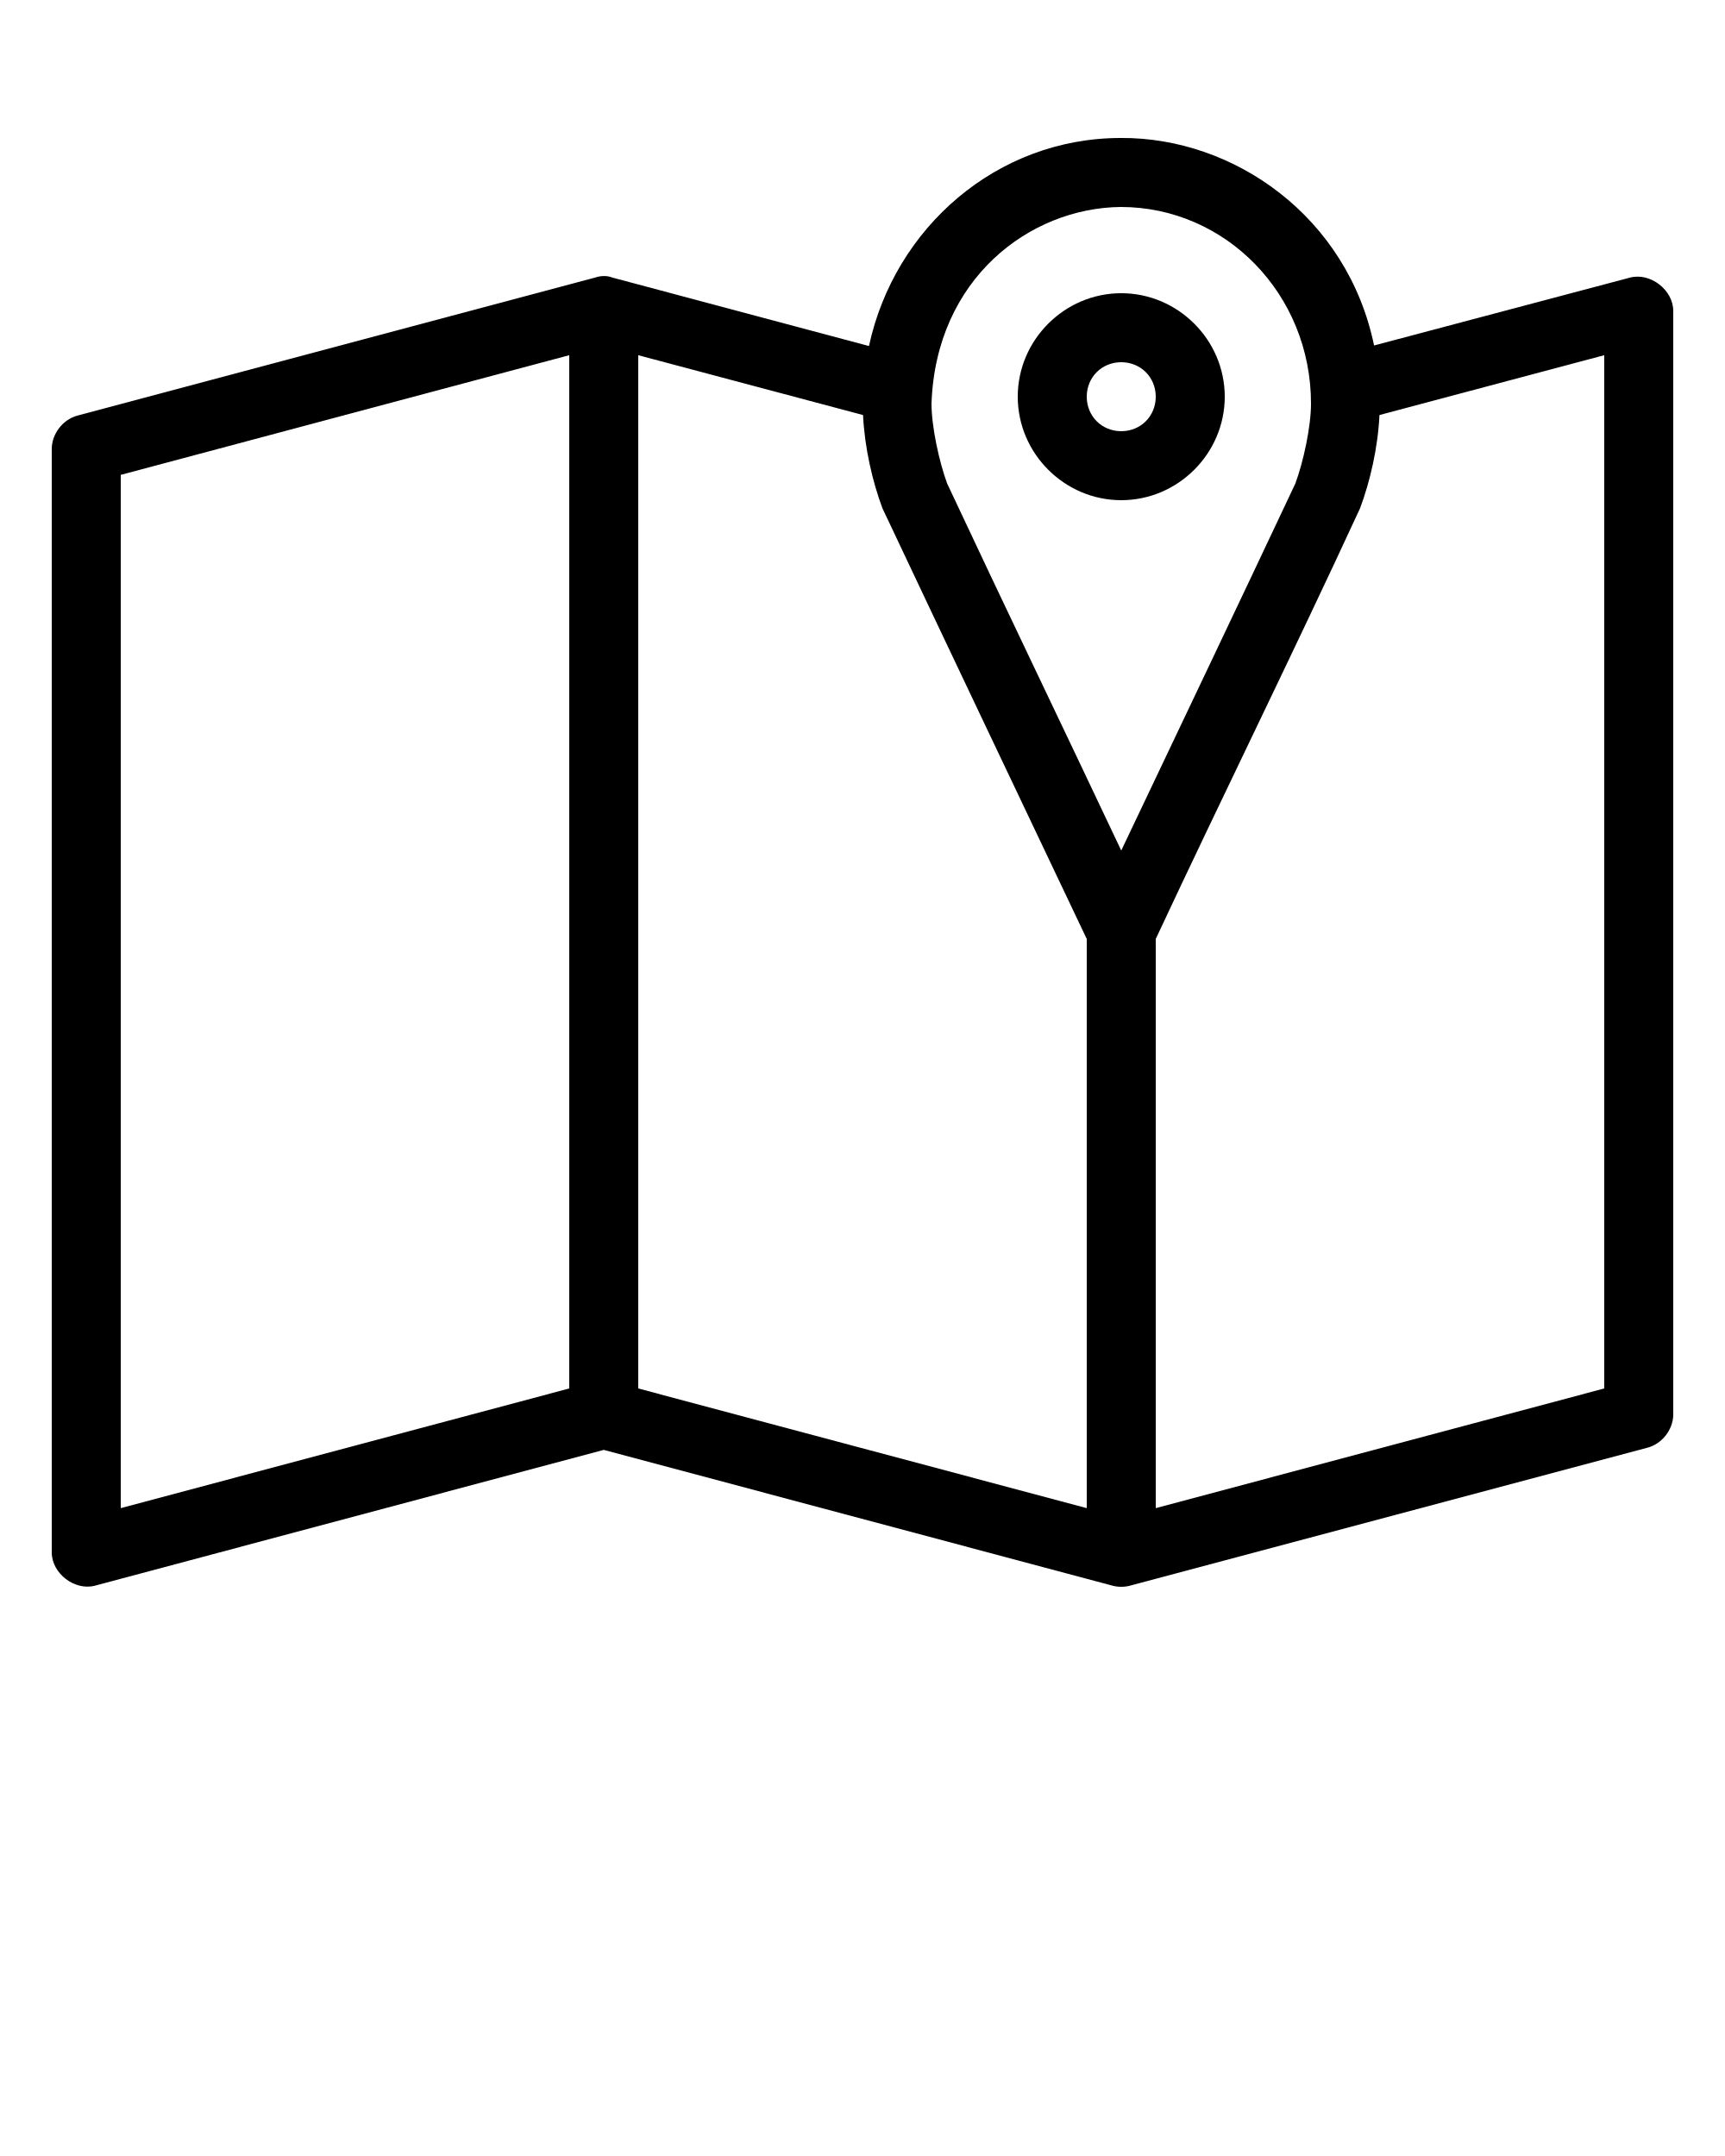
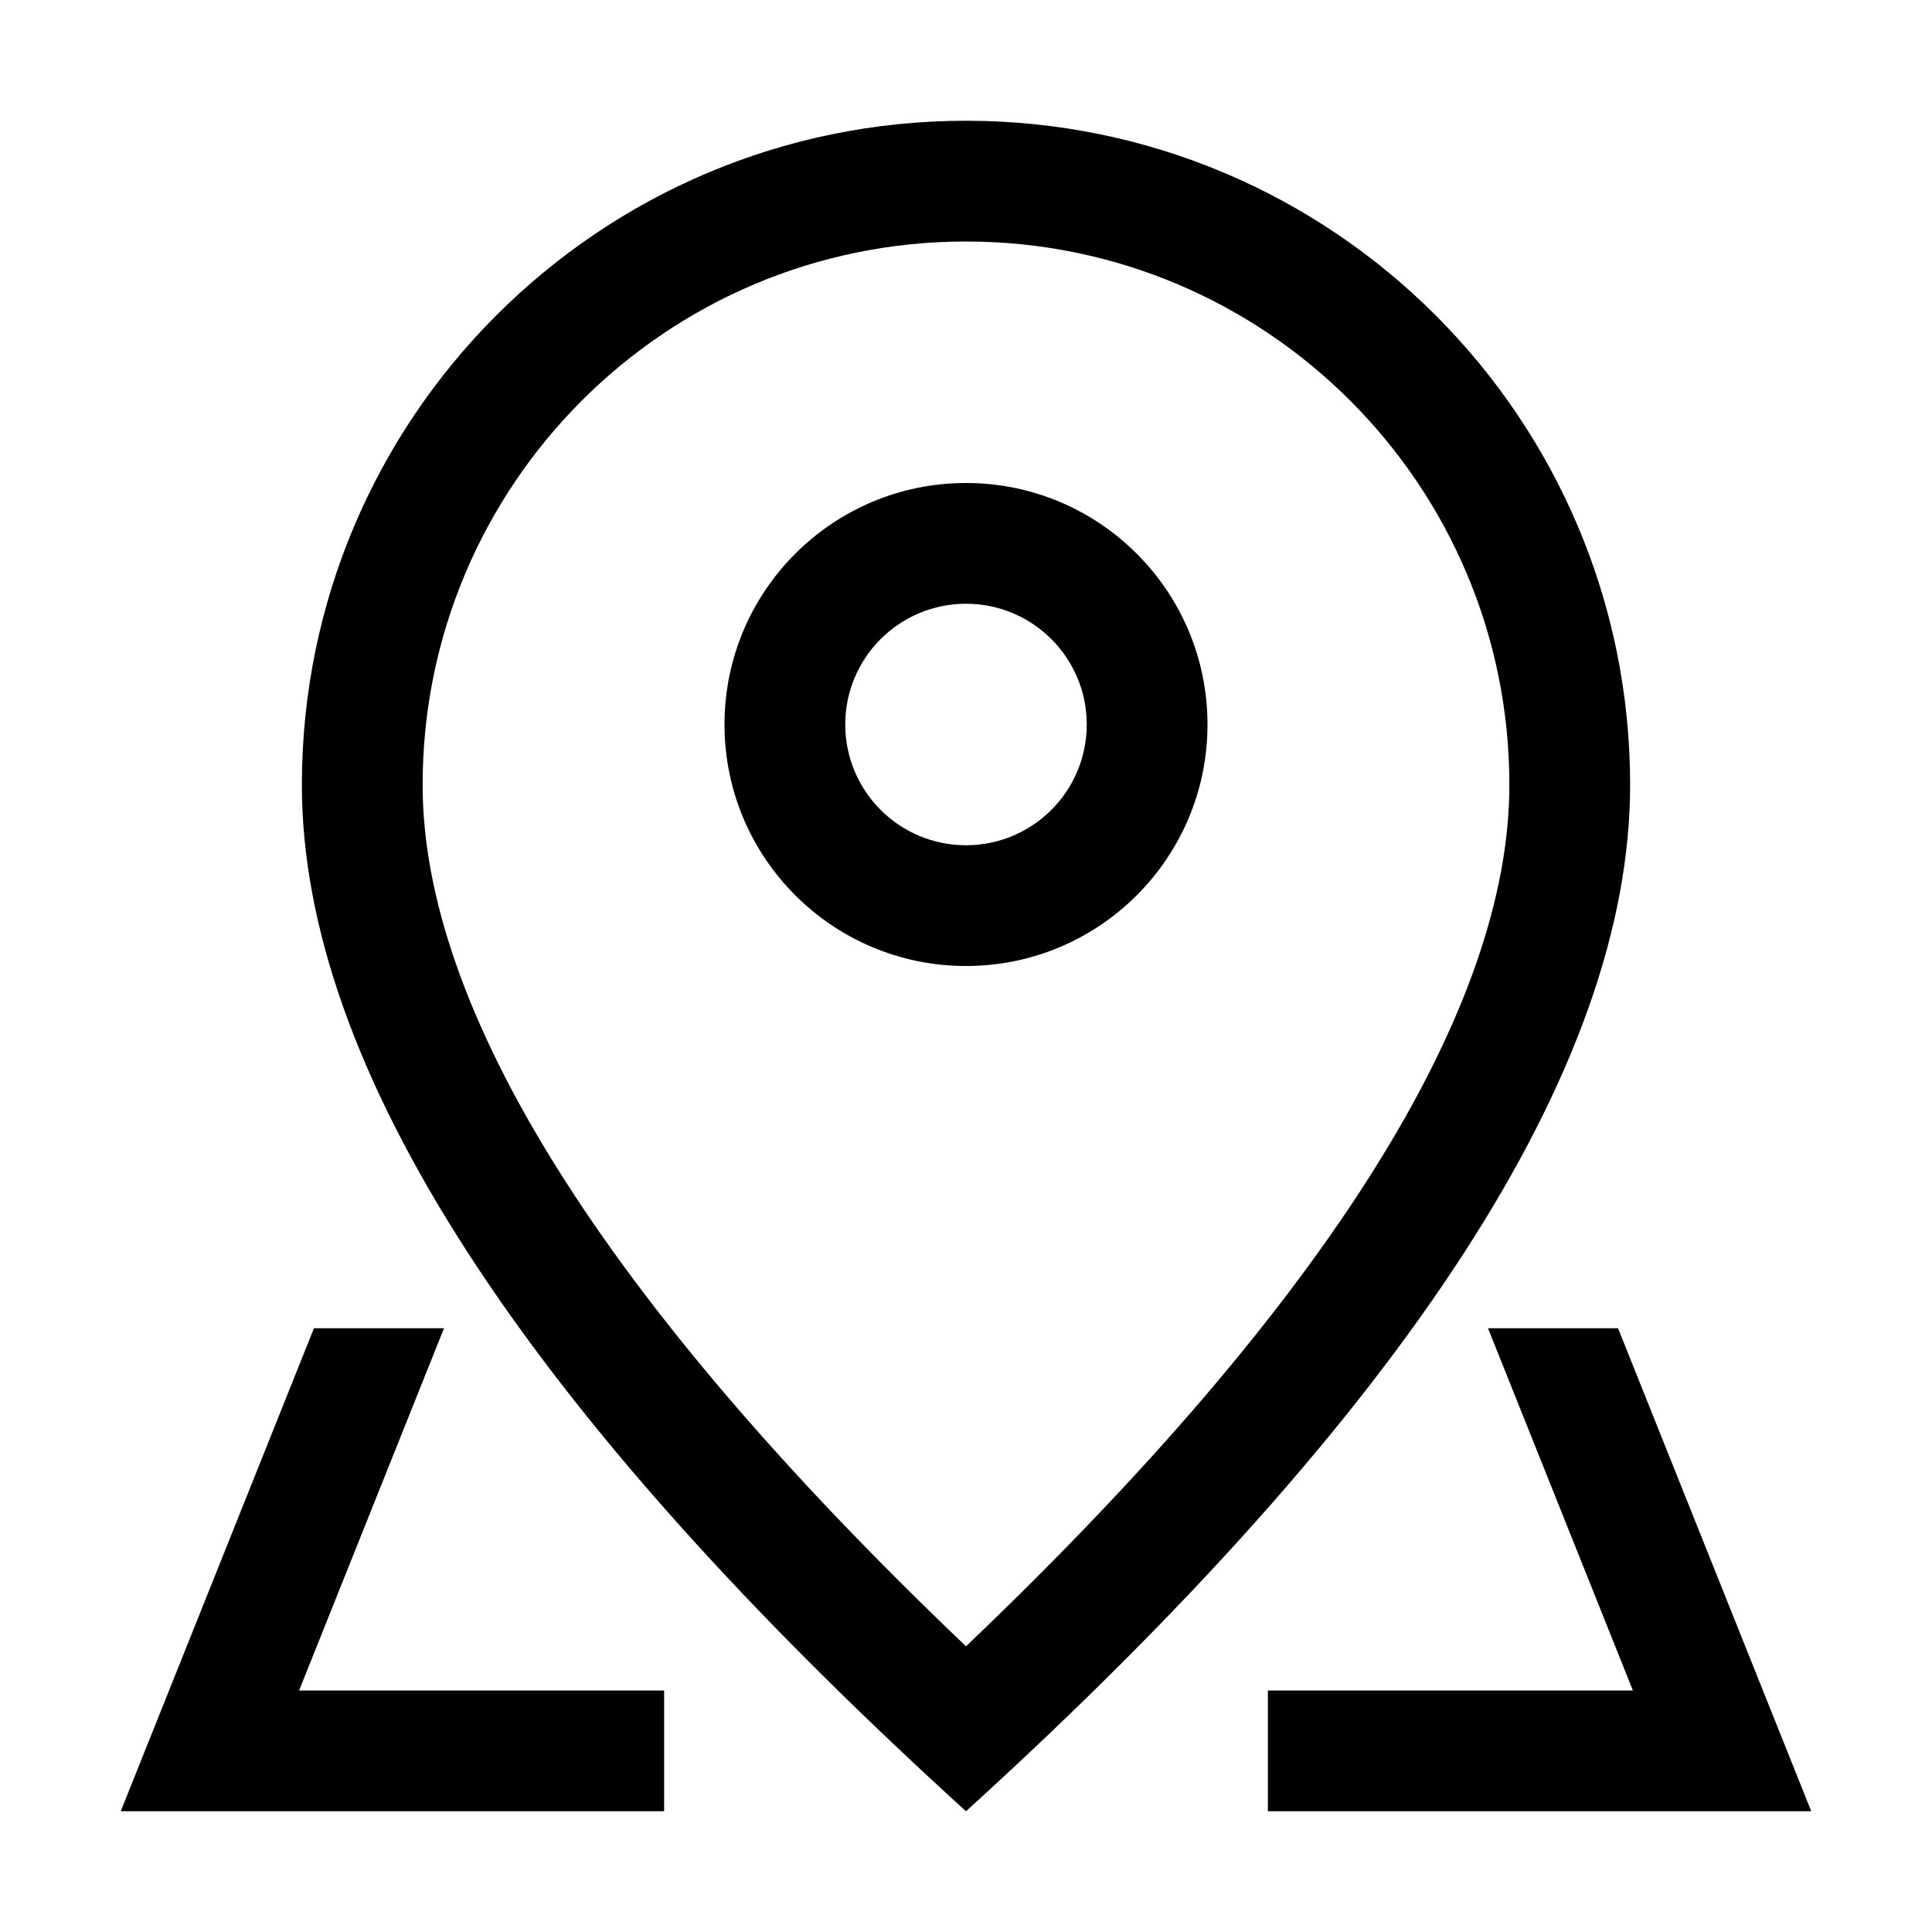
- <svg xmlns="http://www.w3.org/2000/svg" version="1.1" x="0px" y="0px" viewBox="0 0 100 125">
-   <g transform="translate(0,-952.3622)">
-     <path style="text-indent:0;text-transform:none;direction:ltr;block-progression:tb;baseline-shift:baseline;color:#000000;enable-background:accumulate;" d="m 64.969,960.362 c -7.169,0 -13.109,5.191 -14.594,12.062 l -14.875,-3.969 c -0.369,-0.149 -0.761,-0.083 -1,0 l -30,8 c -0.851,0.22 -1.5,1.058 -1.5,1.937 l 0,64 c 0.018,1.206 1.333,2.208 2.5,1.906 l 29.5,-7.875 29.5,7.875 c 0.326,0.084 0.674,0.084 1,0 l 30,-8 c 0.841,-0.217 1.487,-1.038 1.5,-1.906 l 0,-64 c 4e-4,-1.216 -1.323,-2.241 -2.5,-1.937 l -14.844,3.937 c -1.541,-7.458 -8.109,-12.071 -14.687,-12.031 z m 0,4 c 6.067,0 11.031,5.037 11.031,11.406 0,1.322 -0.439,3.366 -0.906,4.625 -3.342,7.097 -6.726,14.191 -10.094,21.281 -3.353,-7.098 -6.766,-14.177 -10.094,-21.281 -0.466,-1.262 -0.906,-3.307 -0.906,-4.625 0.249,-7.265 5.712,-11.354 10.969,-11.406 z m 0.031,5 c -3.29,0 -6,2.71 -6,6 0,3.29 2.71,6 6,6 3.29,0 6,-2.71 6,-6 0,-3.29 -2.71,-6 -6,-6 z m -32,3.594 0,59.906 -26,6.938 0,-59.906 z m 4,0 13.031,3.469 c 0.091,1.891 0.544,3.849 1.125,5.406 3.923,8.317 7.895,16.649 11.844,24.969 l 0,33 -26,-6.938 z m 56,0 0,59.906 -26,6.938 0,-33 c 3.9,-8.341 7.99,-16.621 11.844,-24.969 0.585,-1.562 1.035,-3.518 1.125,-5.406 z m -28,0.406 c 1.128,0 2,0.872 2,2 0,1.128 -0.872,2 -2,2 -1.128,0 -2,-0.872 -2,-2 0,-1.128 0.872,-2 2,-2 z" fill="#000000" fill-opacity="1" stroke="none" marker="none" visibility="visible" display="inline" overflow="visible" />
-   </g>
+ <svg xmlns="http://www.w3.org/2000/svg" width="800px" height="800px" viewBox="0 0 1024 1024">
+   <path fill="#000000" d="M800 416a288 288 0 1 0-576 0c0 118.144 94.528 272.128 288 456.576C705.472 688.128 800 534.144 800 416zM512 960C277.312 746.688 160 565.312 160 416a352 352 0 0 1 704 0c0 149.312-117.312 330.688-352 544z" />
+   <path fill="#000000" d="M512 448a64 64 0 1 0 0-128 64 64 0 0 0 0 128zm0 64a128 128 0 1 1 0-256 128 128 0 0 1 0 256zm345.6 192L960 960H672v-64H352v64H64l102.4-256h691.2zm-68.928 0H235.328l-76.8 192h706.944l-76.8-192z" />
</svg>
